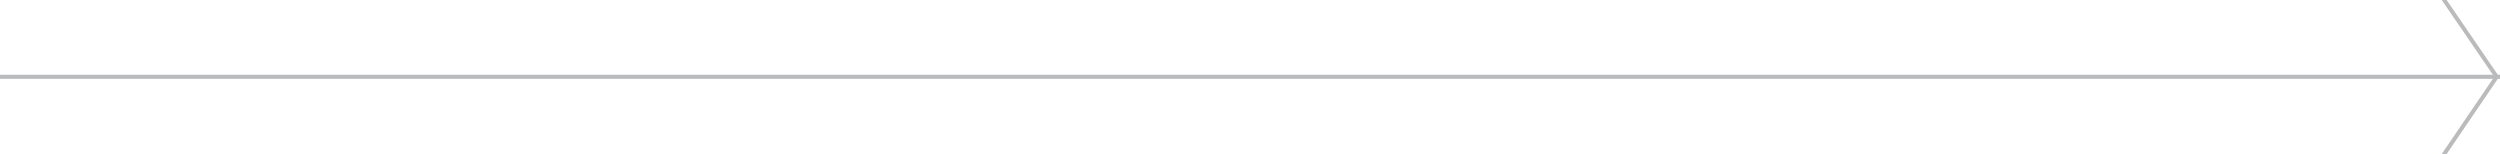
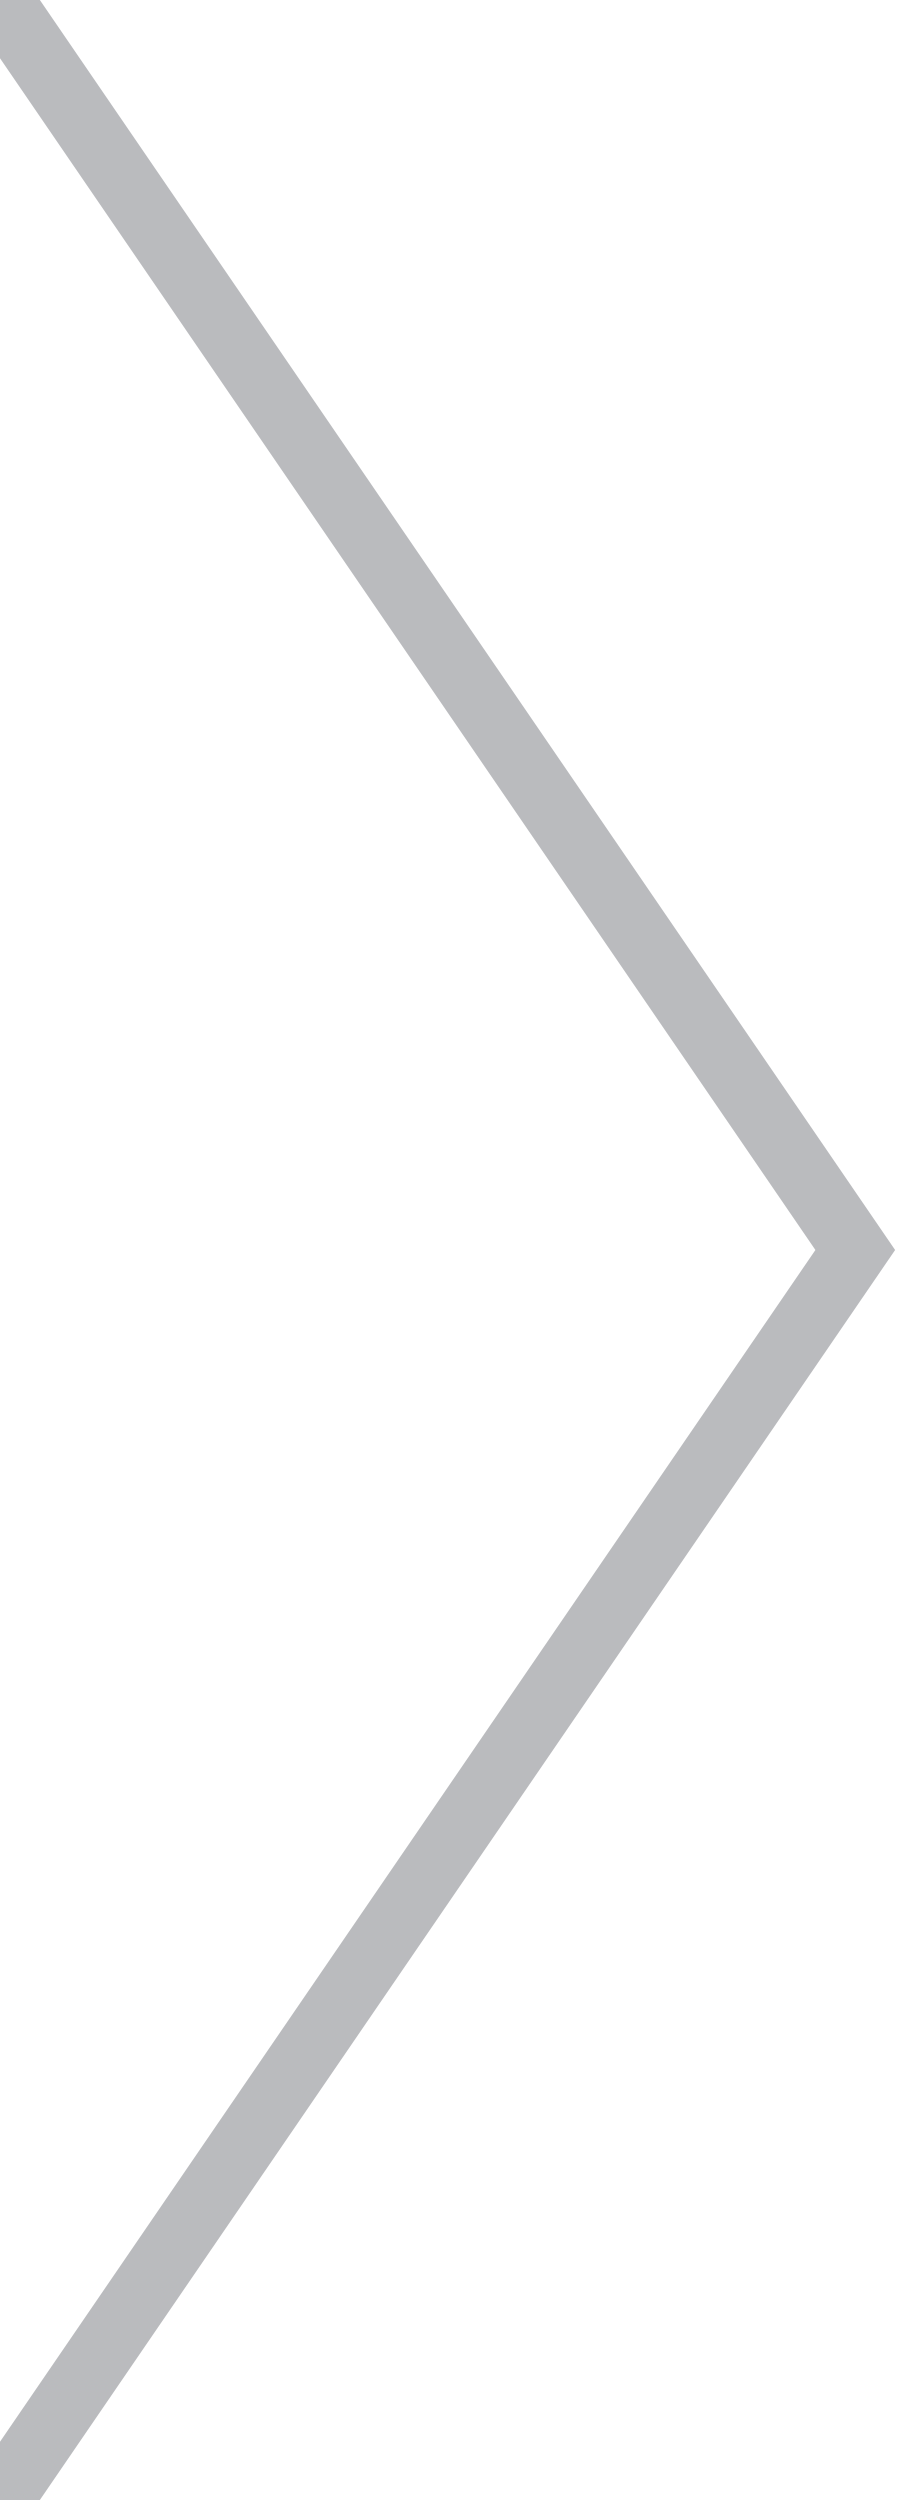
- <svg xmlns="http://www.w3.org/2000/svg" version="1.1" id="Layer_1" x="0px" y="0px" viewBox="0 0 612 37.5" enable-background="new 0 0 612 37.5" xml:space="preserve">
-   <polyline fill="none" stroke="#BABBBD" stroke-miterlimit="10" points="598.2,37.9 611.2,18.8 598.2,-0.2 " />
-   <line fill="none" stroke="#BABBBD" stroke-miterlimit="10" x1="-0.8" y1="18.8" x2="612.8" y2="18.8" />
+ <svg xmlns="http://www.w3.org/2000/svg" version="1.1" id="Layer_1" x="0px" y="0px" viewBox="0 0 14 38" enable-background="new 0 0 14 38" xml:space="preserve">
+   <polyline fill="none" stroke="#BABBBE" stroke-miterlimit="10" points="0,38 13,19 0,0 " />
</svg>
